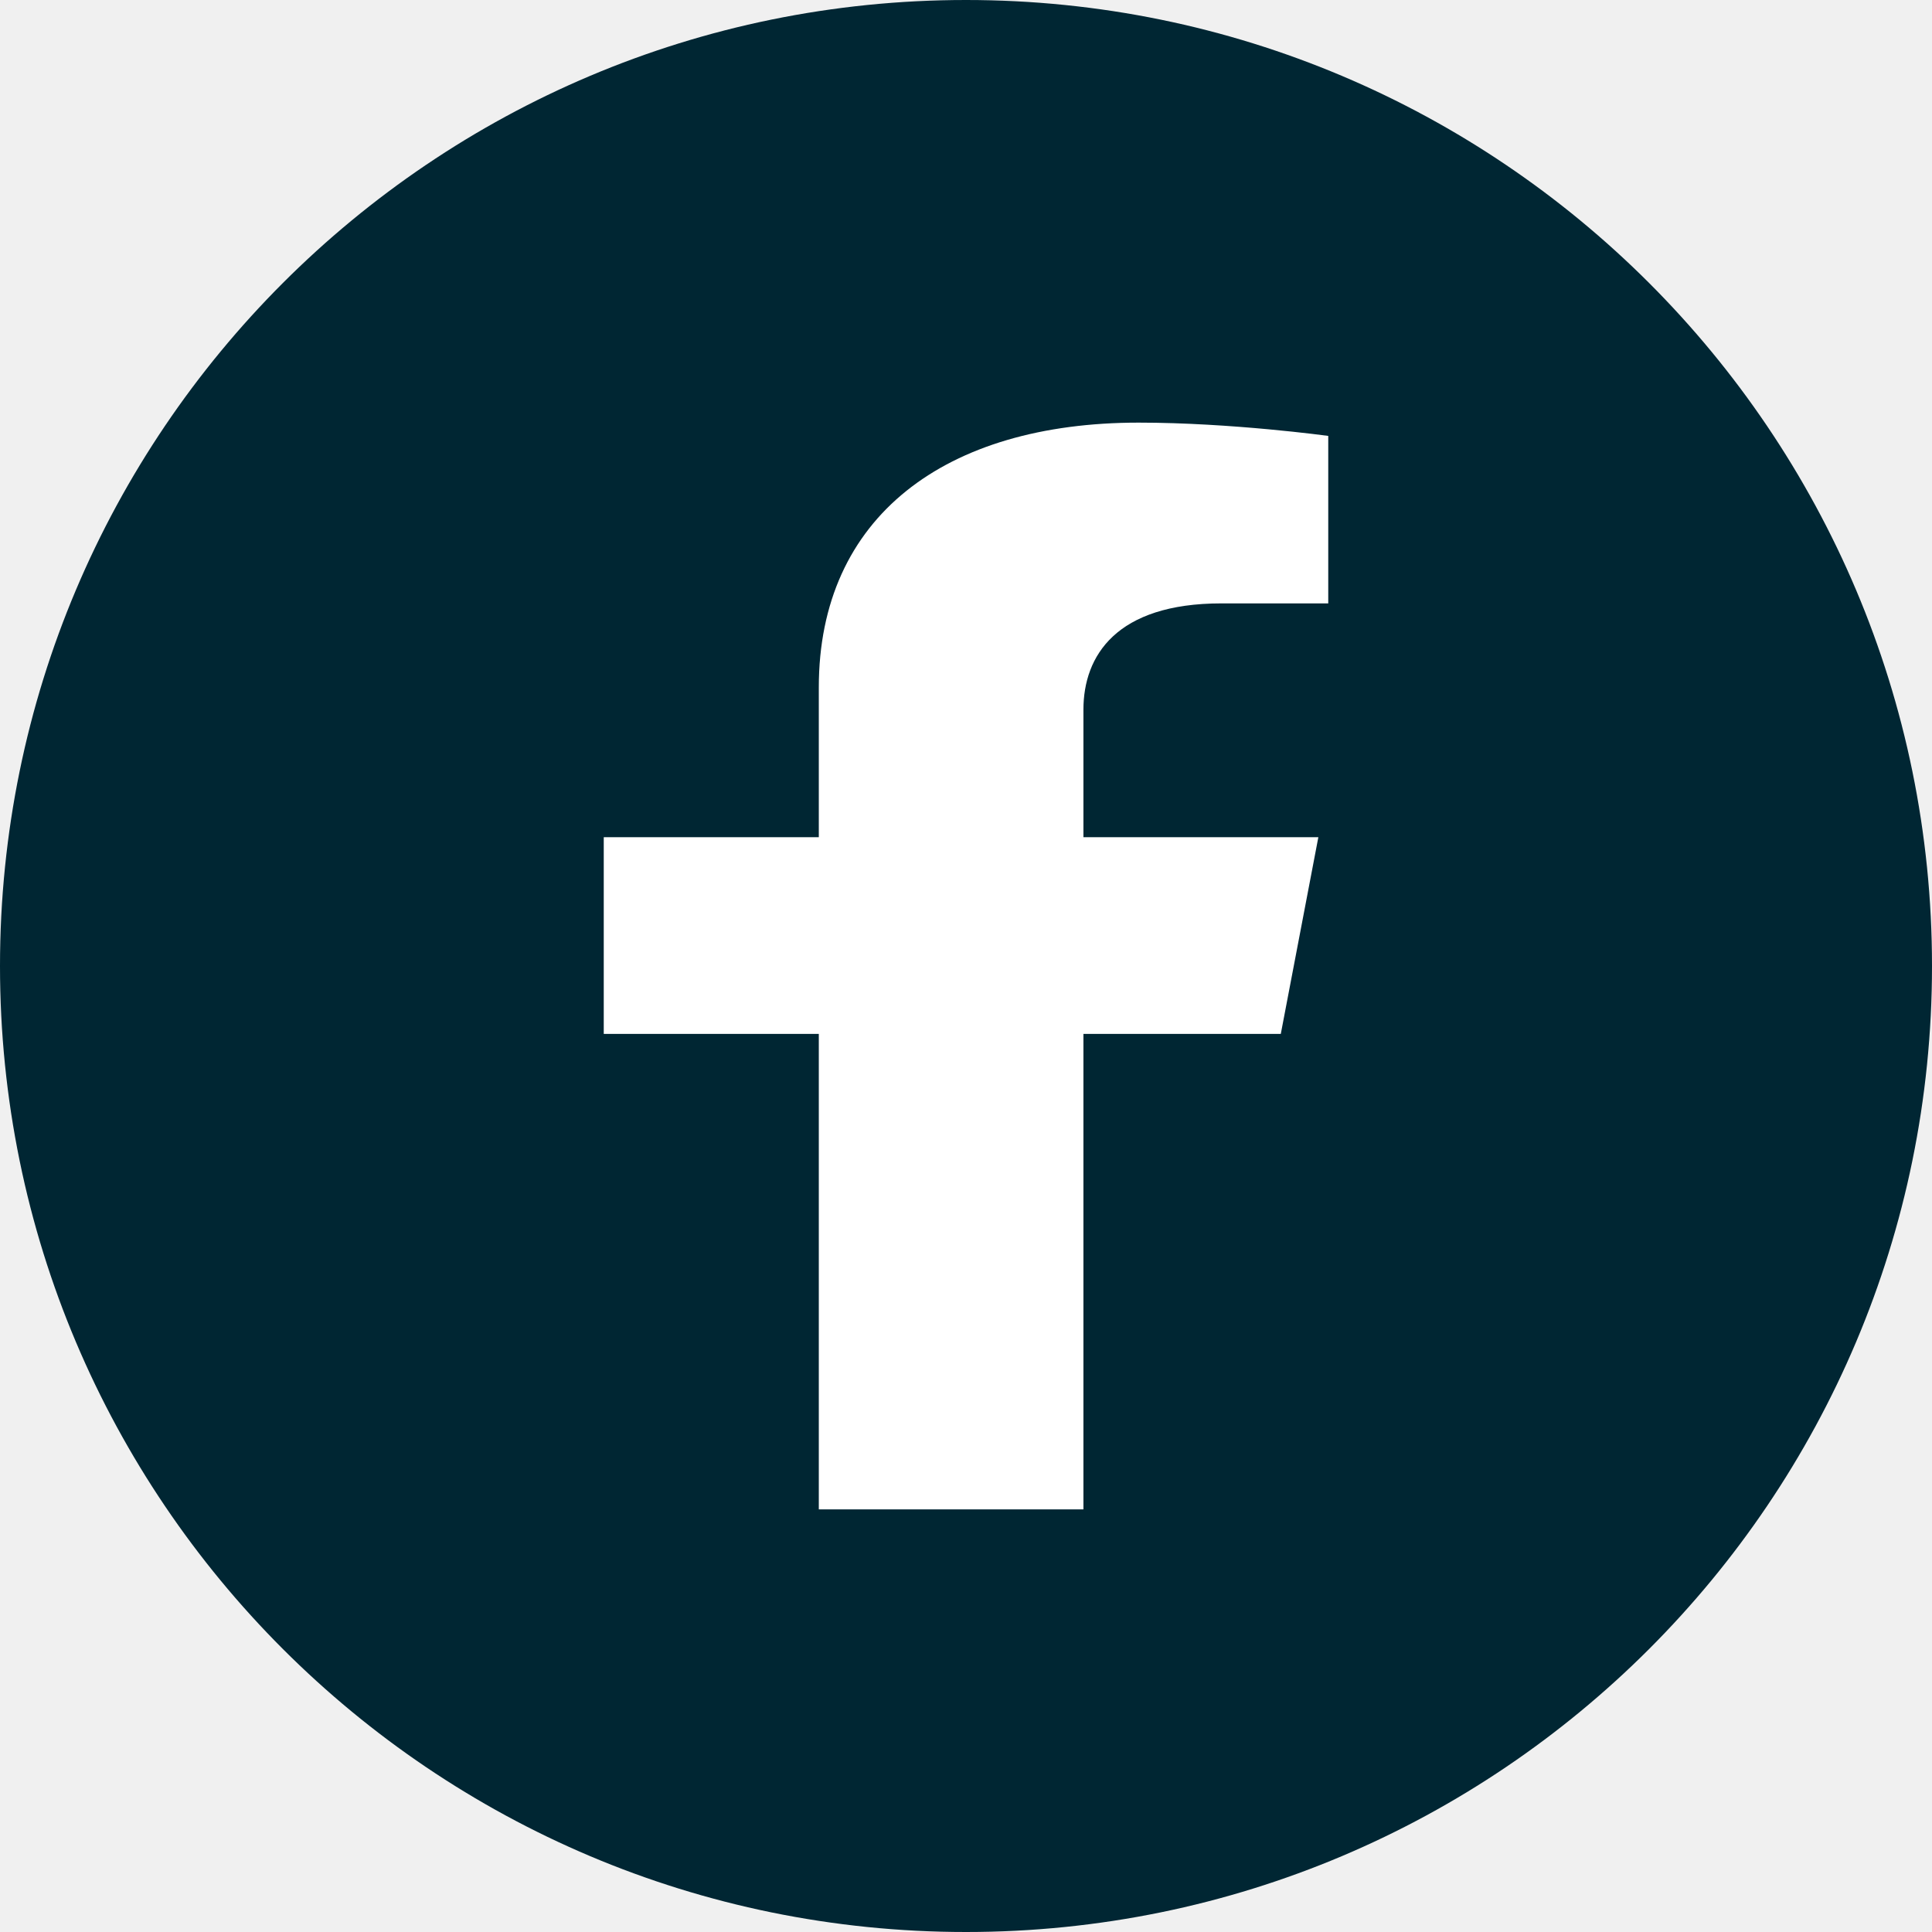
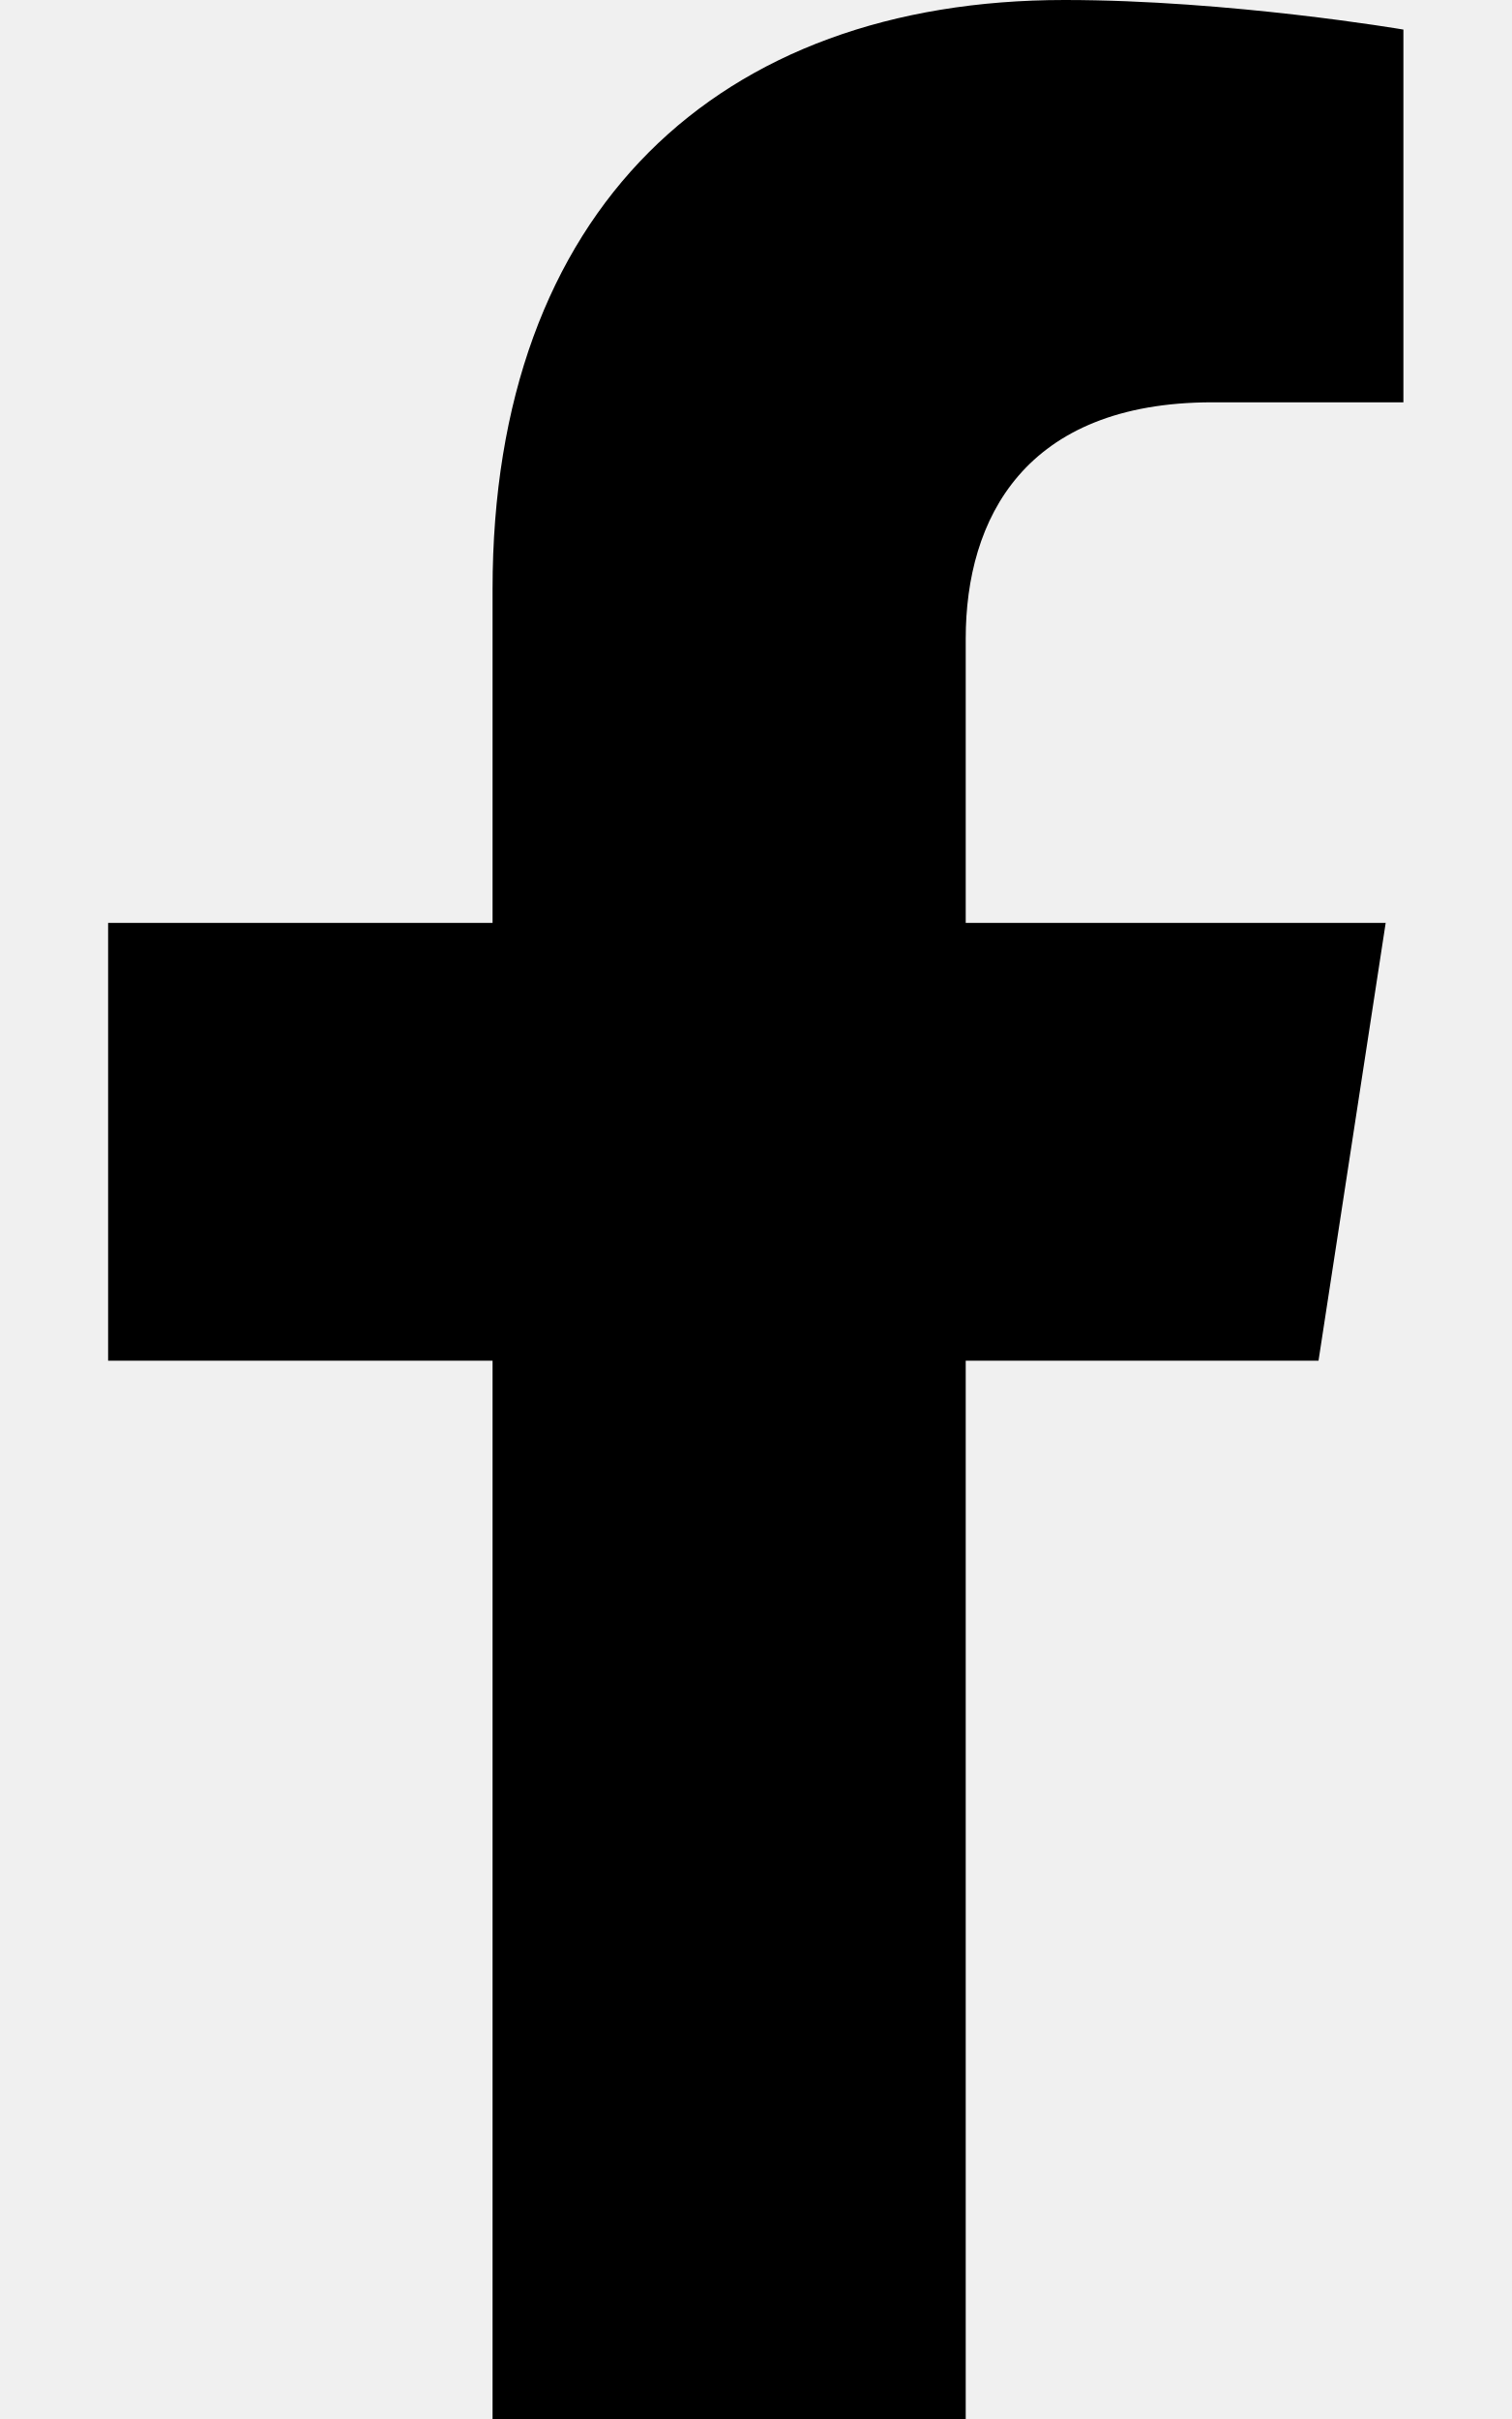
- <svg xmlns="http://www.w3.org/2000/svg" width="32" height="32" viewBox="0 0 32 32" fill="none">
-   <g clip-path="url(#clip0_4116_139593)">
-     <circle cx="16" cy="16" r="16" fill="#002633" />
-     <path d="M21.214 17.125L21.836 13.867H17.945V11.754C17.945 10.862 18.489 9.994 20.231 9.994H22V7.22C22 7.22 20.395 7 18.86 7C15.656 7 13.562 8.56 13.562 11.385V13.867H10V17.125H13.562V25H17.945V17.125H21.214Z" fill="white" />
-   </g>
-   <defs>
-     <clipPath id="clip0_4116_139593">
-       <rect width="32" height="32" fill="white" />
-     </clipPath>
-   </defs>
+ <svg xmlns="http://www.w3.org/2000/svg" viewBox="0 0 320 512" fill="currentColor">
+   <path d="M279.14 288l14.22-92.66h-88.91v-60.13c0-25.35 12.42-50.06 52.24-50.06h40.42V6.26S260.43 0 225.36 0c-73.22 0-121.08 44.38-121.08 124.72v70.62H22.89V288h81.39v224h100.17V288z" />
</svg>
